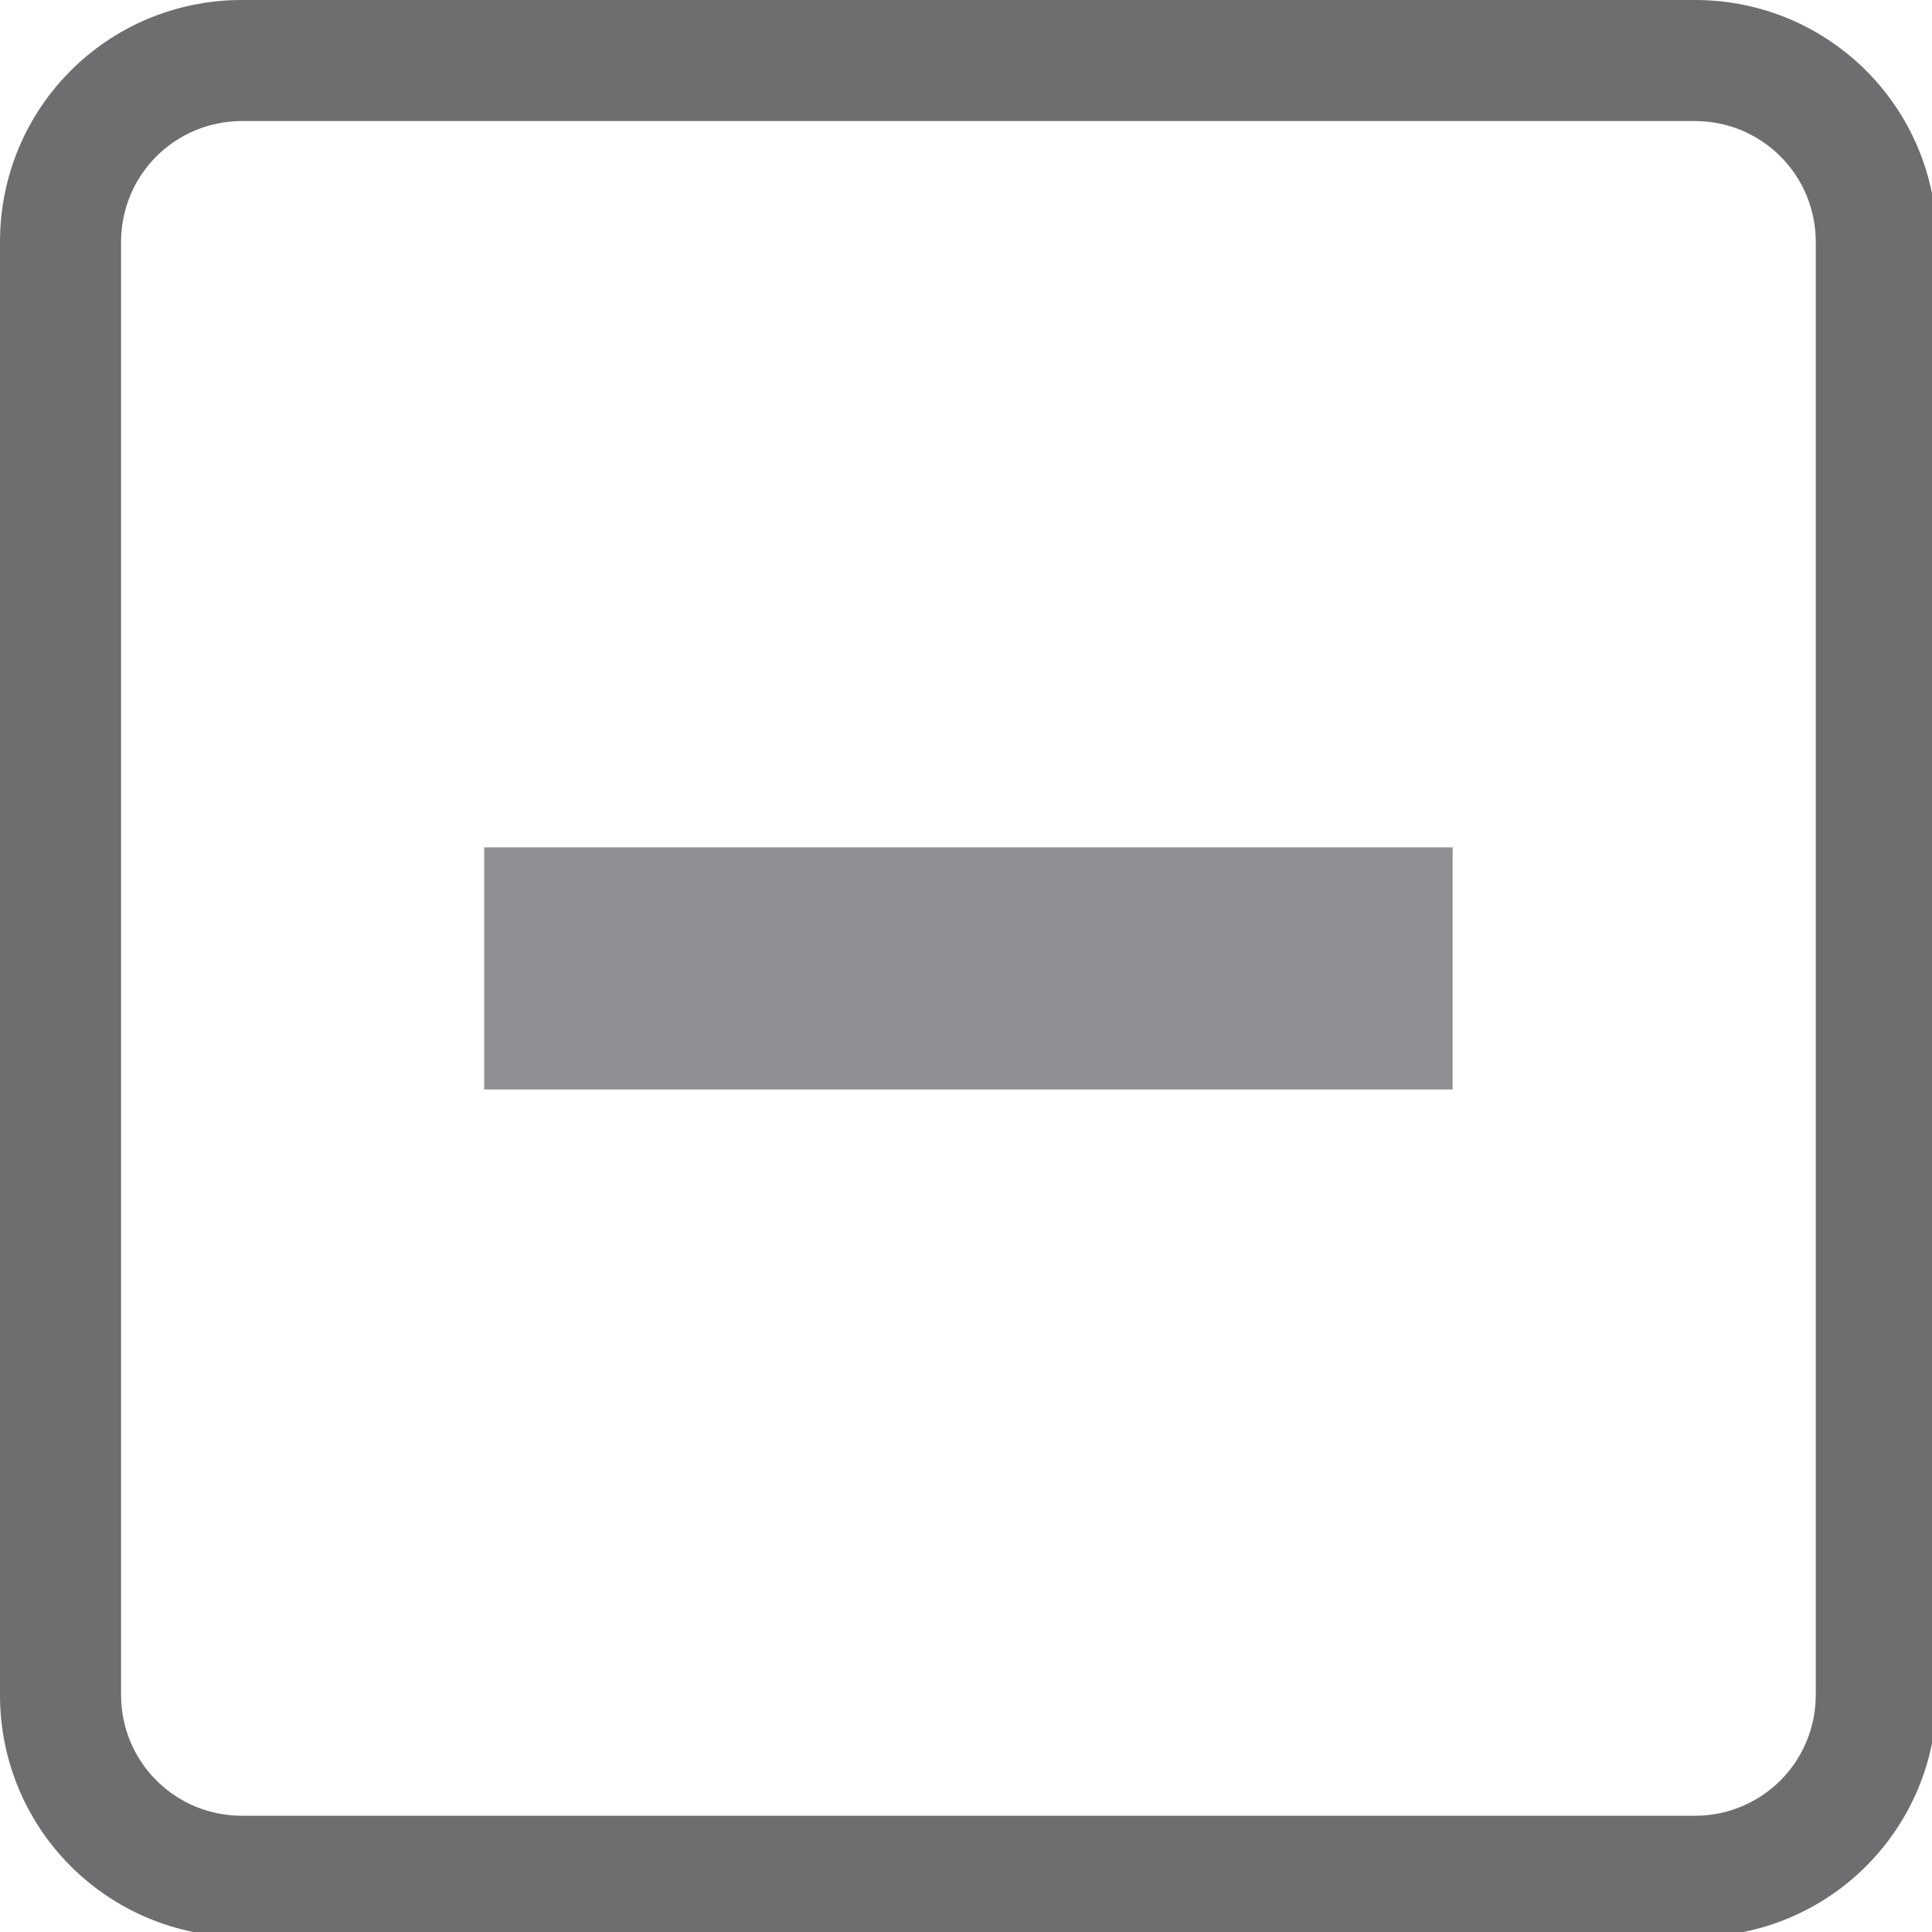
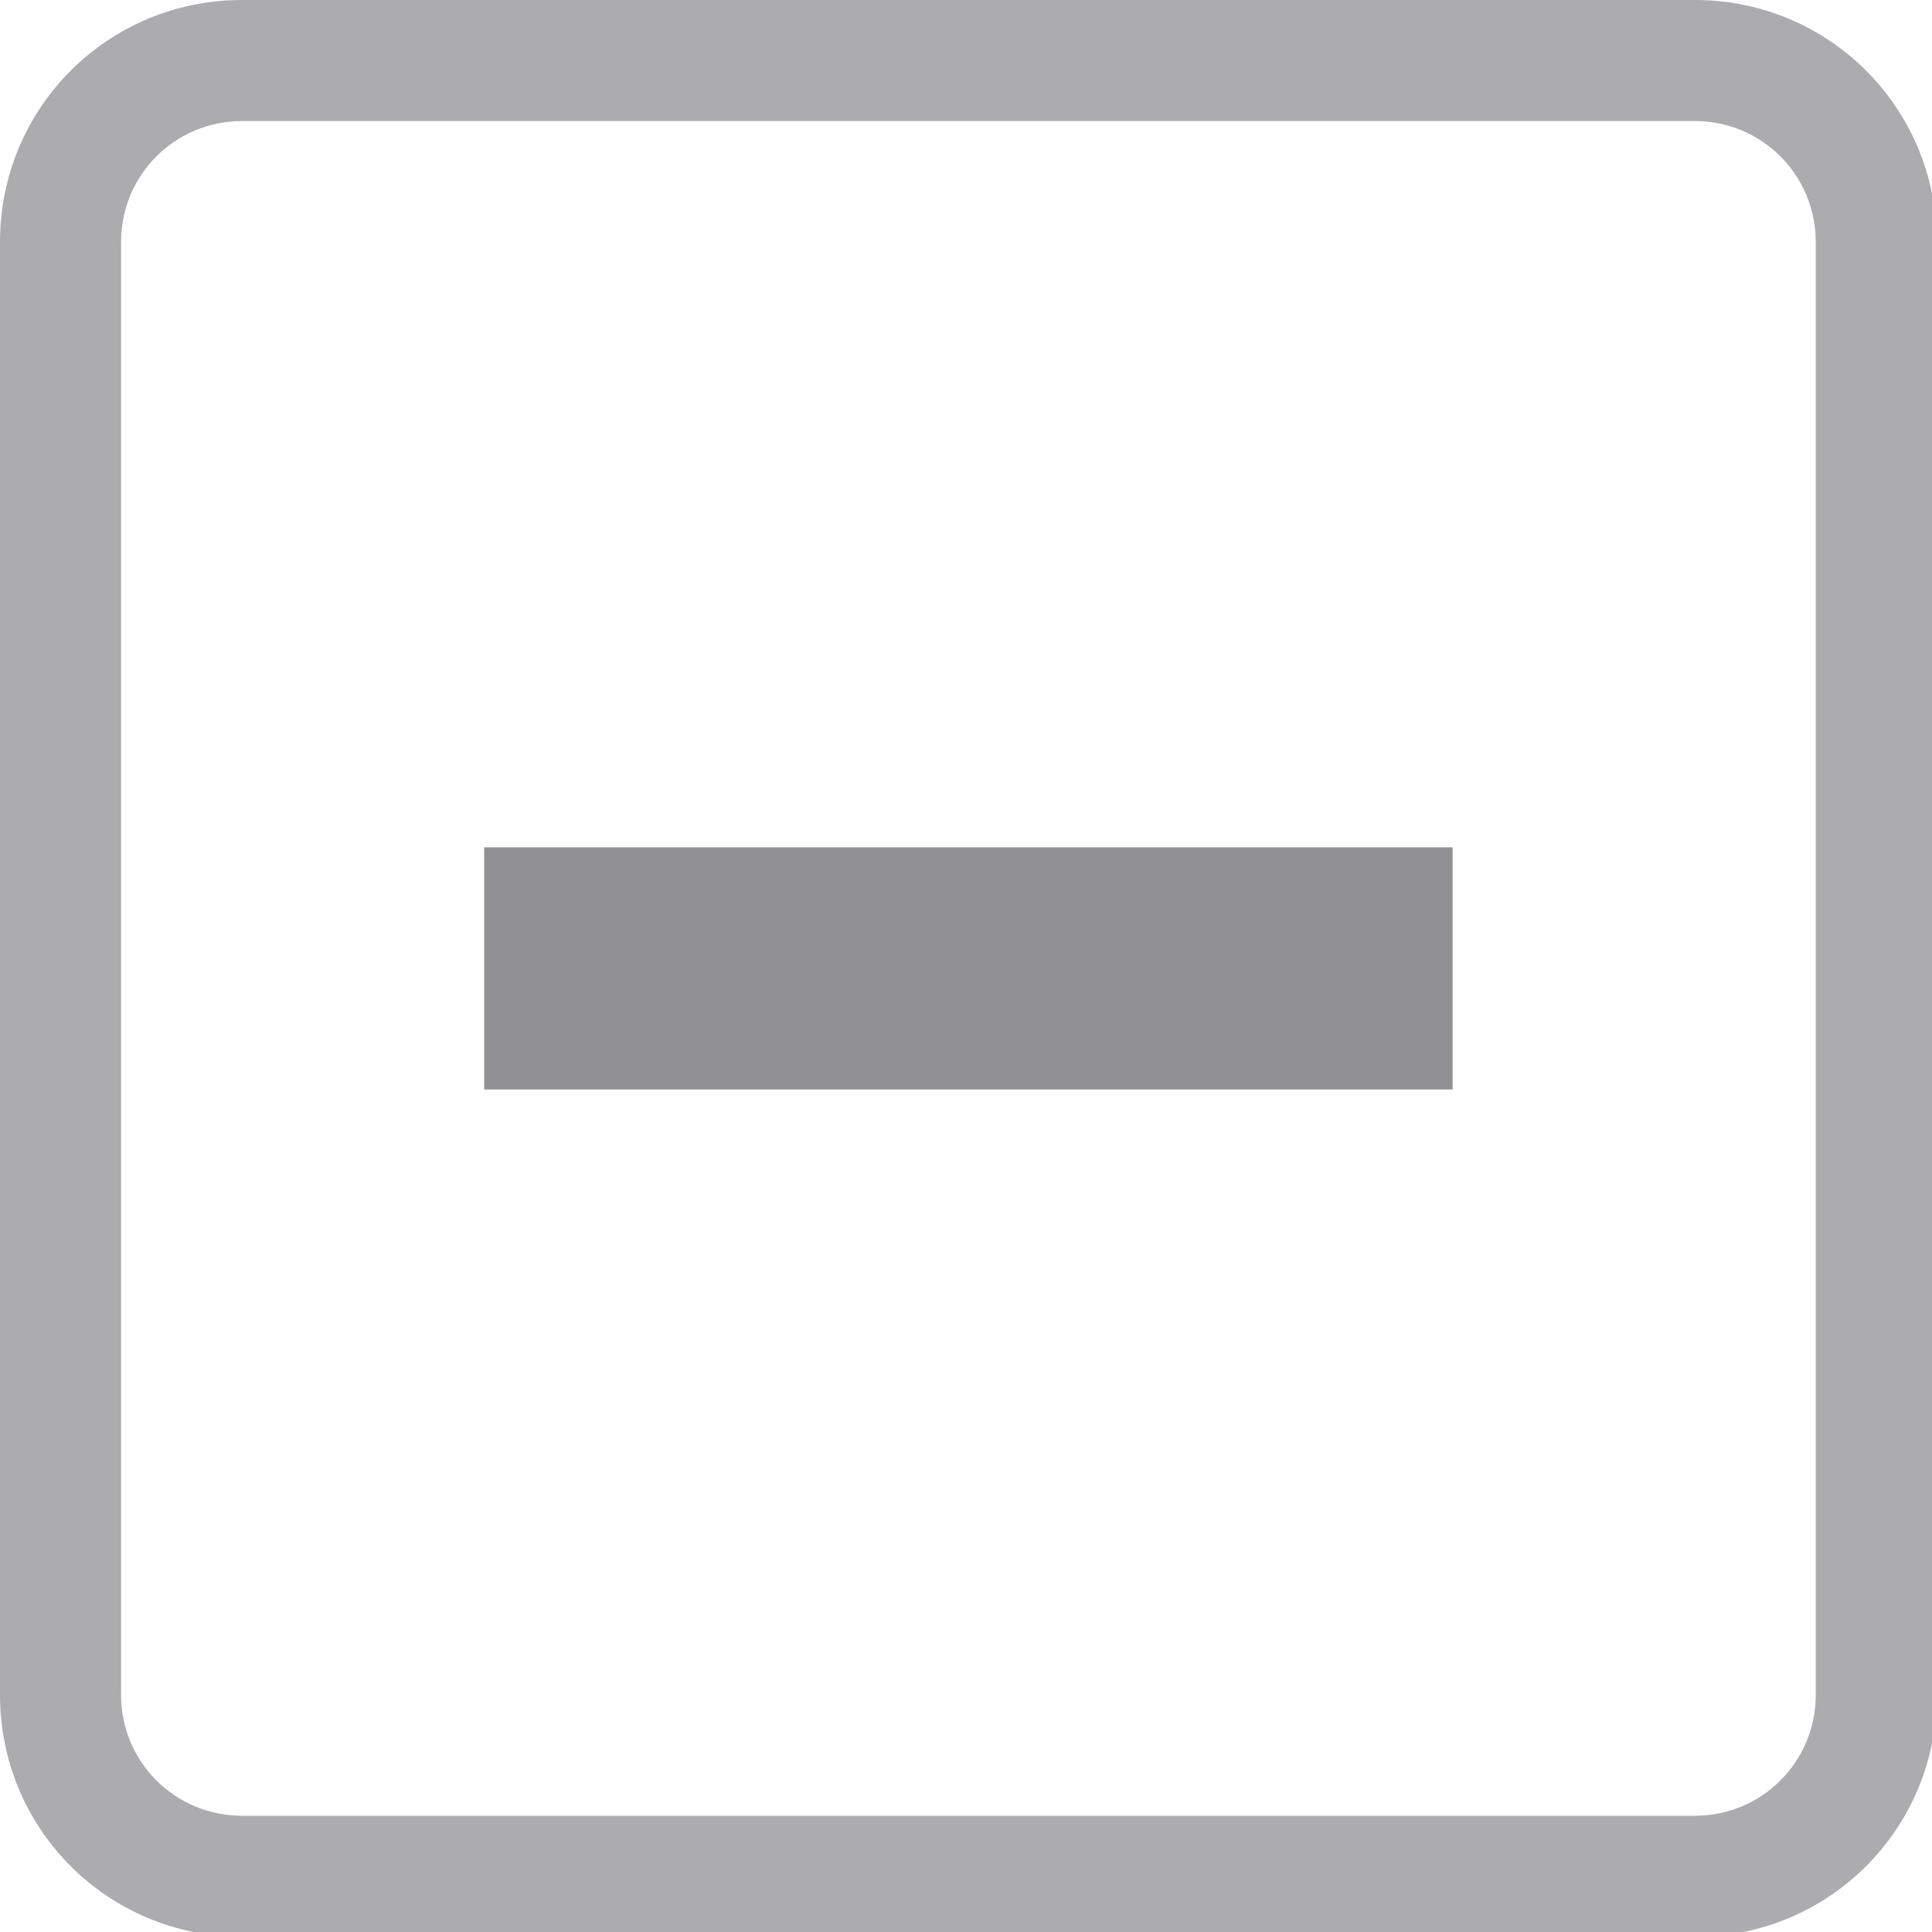
<svg xmlns="http://www.w3.org/2000/svg" width="133pt" height="133pt" viewBox="0 0 133 133" version="1.1">
  <g id="surface1">
-     <path style=" stroke:none;fill-rule:nonzero;fill:#040408;fill-opacity:0.5;" d="M 16.668 0 C 7.422 0 0 7.422 0 16.668 L 0 116.668 C 0 125.91 7.422 133.332 16.668 133.332 L 116.668 133.332 C 125.91 133.332 133.332 125.91 133.332 116.668 L 133.332 16.668 C 133.332 7.422 125.91 0 116.668 0 Z M 16.668 8.332 L 116.668 8.332 C 121.289 8.332 125 12.043 125 16.668 L 125 116.668 C 125 121.289 121.289 125 116.668 125 L 16.668 125 C 12.043 125 8.332 121.289 8.332 116.668 L 8.332 16.668 C 8.332 12.043 12.043 8.332 16.668 8.332 Z M 16.668 8.332 " />
-     <path style=" stroke:none;fill-rule:nonzero;fill:#040408;fill-opacity:0.15;" d="M 16.668 0 C 7.422 0 0 7.422 0 16.668 L 0 116.668 C 0 125.91 7.422 133.332 16.668 133.332 L 116.668 133.332 C 125.91 133.332 133.332 125.91 133.332 116.668 L 133.332 16.668 C 133.332 7.422 125.91 0 116.668 0 Z M 16.668 8.332 L 116.668 8.332 C 121.289 8.332 125 12.043 125 16.668 L 125 116.668 C 125 121.289 121.289 125 116.668 125 L 16.668 125 C 12.043 125 8.332 121.289 8.332 116.668 L 8.332 16.668 C 8.332 12.043 12.043 8.332 16.668 8.332 Z M 16.668 8.332 " />
+     <path style=" stroke:none;fill-rule:nonzero;fill:#707074;fill-opacity:0.5;" d="M 16.668 0 C 7.422 0 0 7.422 0 16.668 L 0 116.668 C 0 125.91 7.422 133.332 16.668 133.332 L 116.668 133.332 C 125.91 133.332 133.332 125.91 133.332 116.668 L 133.332 16.668 C 133.332 7.422 125.91 0 116.668 0 Z M 16.668 8.332 L 116.668 8.332 C 121.289 8.332 125 12.043 125 16.668 L 125 116.668 C 125 121.289 121.289 125 116.668 125 L 16.668 125 C 12.043 125 8.332 121.289 8.332 116.668 L 8.332 16.668 C 8.332 12.043 12.043 8.332 16.668 8.332 Z M 16.668 8.332 " />
+     <path style=" stroke:none;fill-rule:nonzero;fill:#707074;fill-opacity:0.15;" d="M 16.668 0 C 7.422 0 0 7.422 0 16.668 L 0 116.668 C 0 125.91 7.422 133.332 16.668 133.332 L 116.668 133.332 C 125.91 133.332 133.332 125.91 133.332 116.668 L 133.332 16.668 C 133.332 7.422 125.91 0 116.668 0 Z M 16.668 8.332 L 116.668 8.332 C 121.289 8.332 125 12.043 125 16.668 L 125 116.668 C 125 121.289 121.289 125 116.668 125 L 16.668 125 C 12.043 125 8.332 121.289 8.332 116.668 L 8.332 16.668 C 8.332 12.043 12.043 8.332 16.668 8.332 Z M 16.668 8.332 " />
    <path style=" stroke:none;fill-rule:nonzero;fill:#909094;fill-opacity:1;" d="M 33.332 58.332 L 100 58.332 L 100 75 L 33.332 75 Z M 33.332 58.332 " />
  </g>
</svg>
